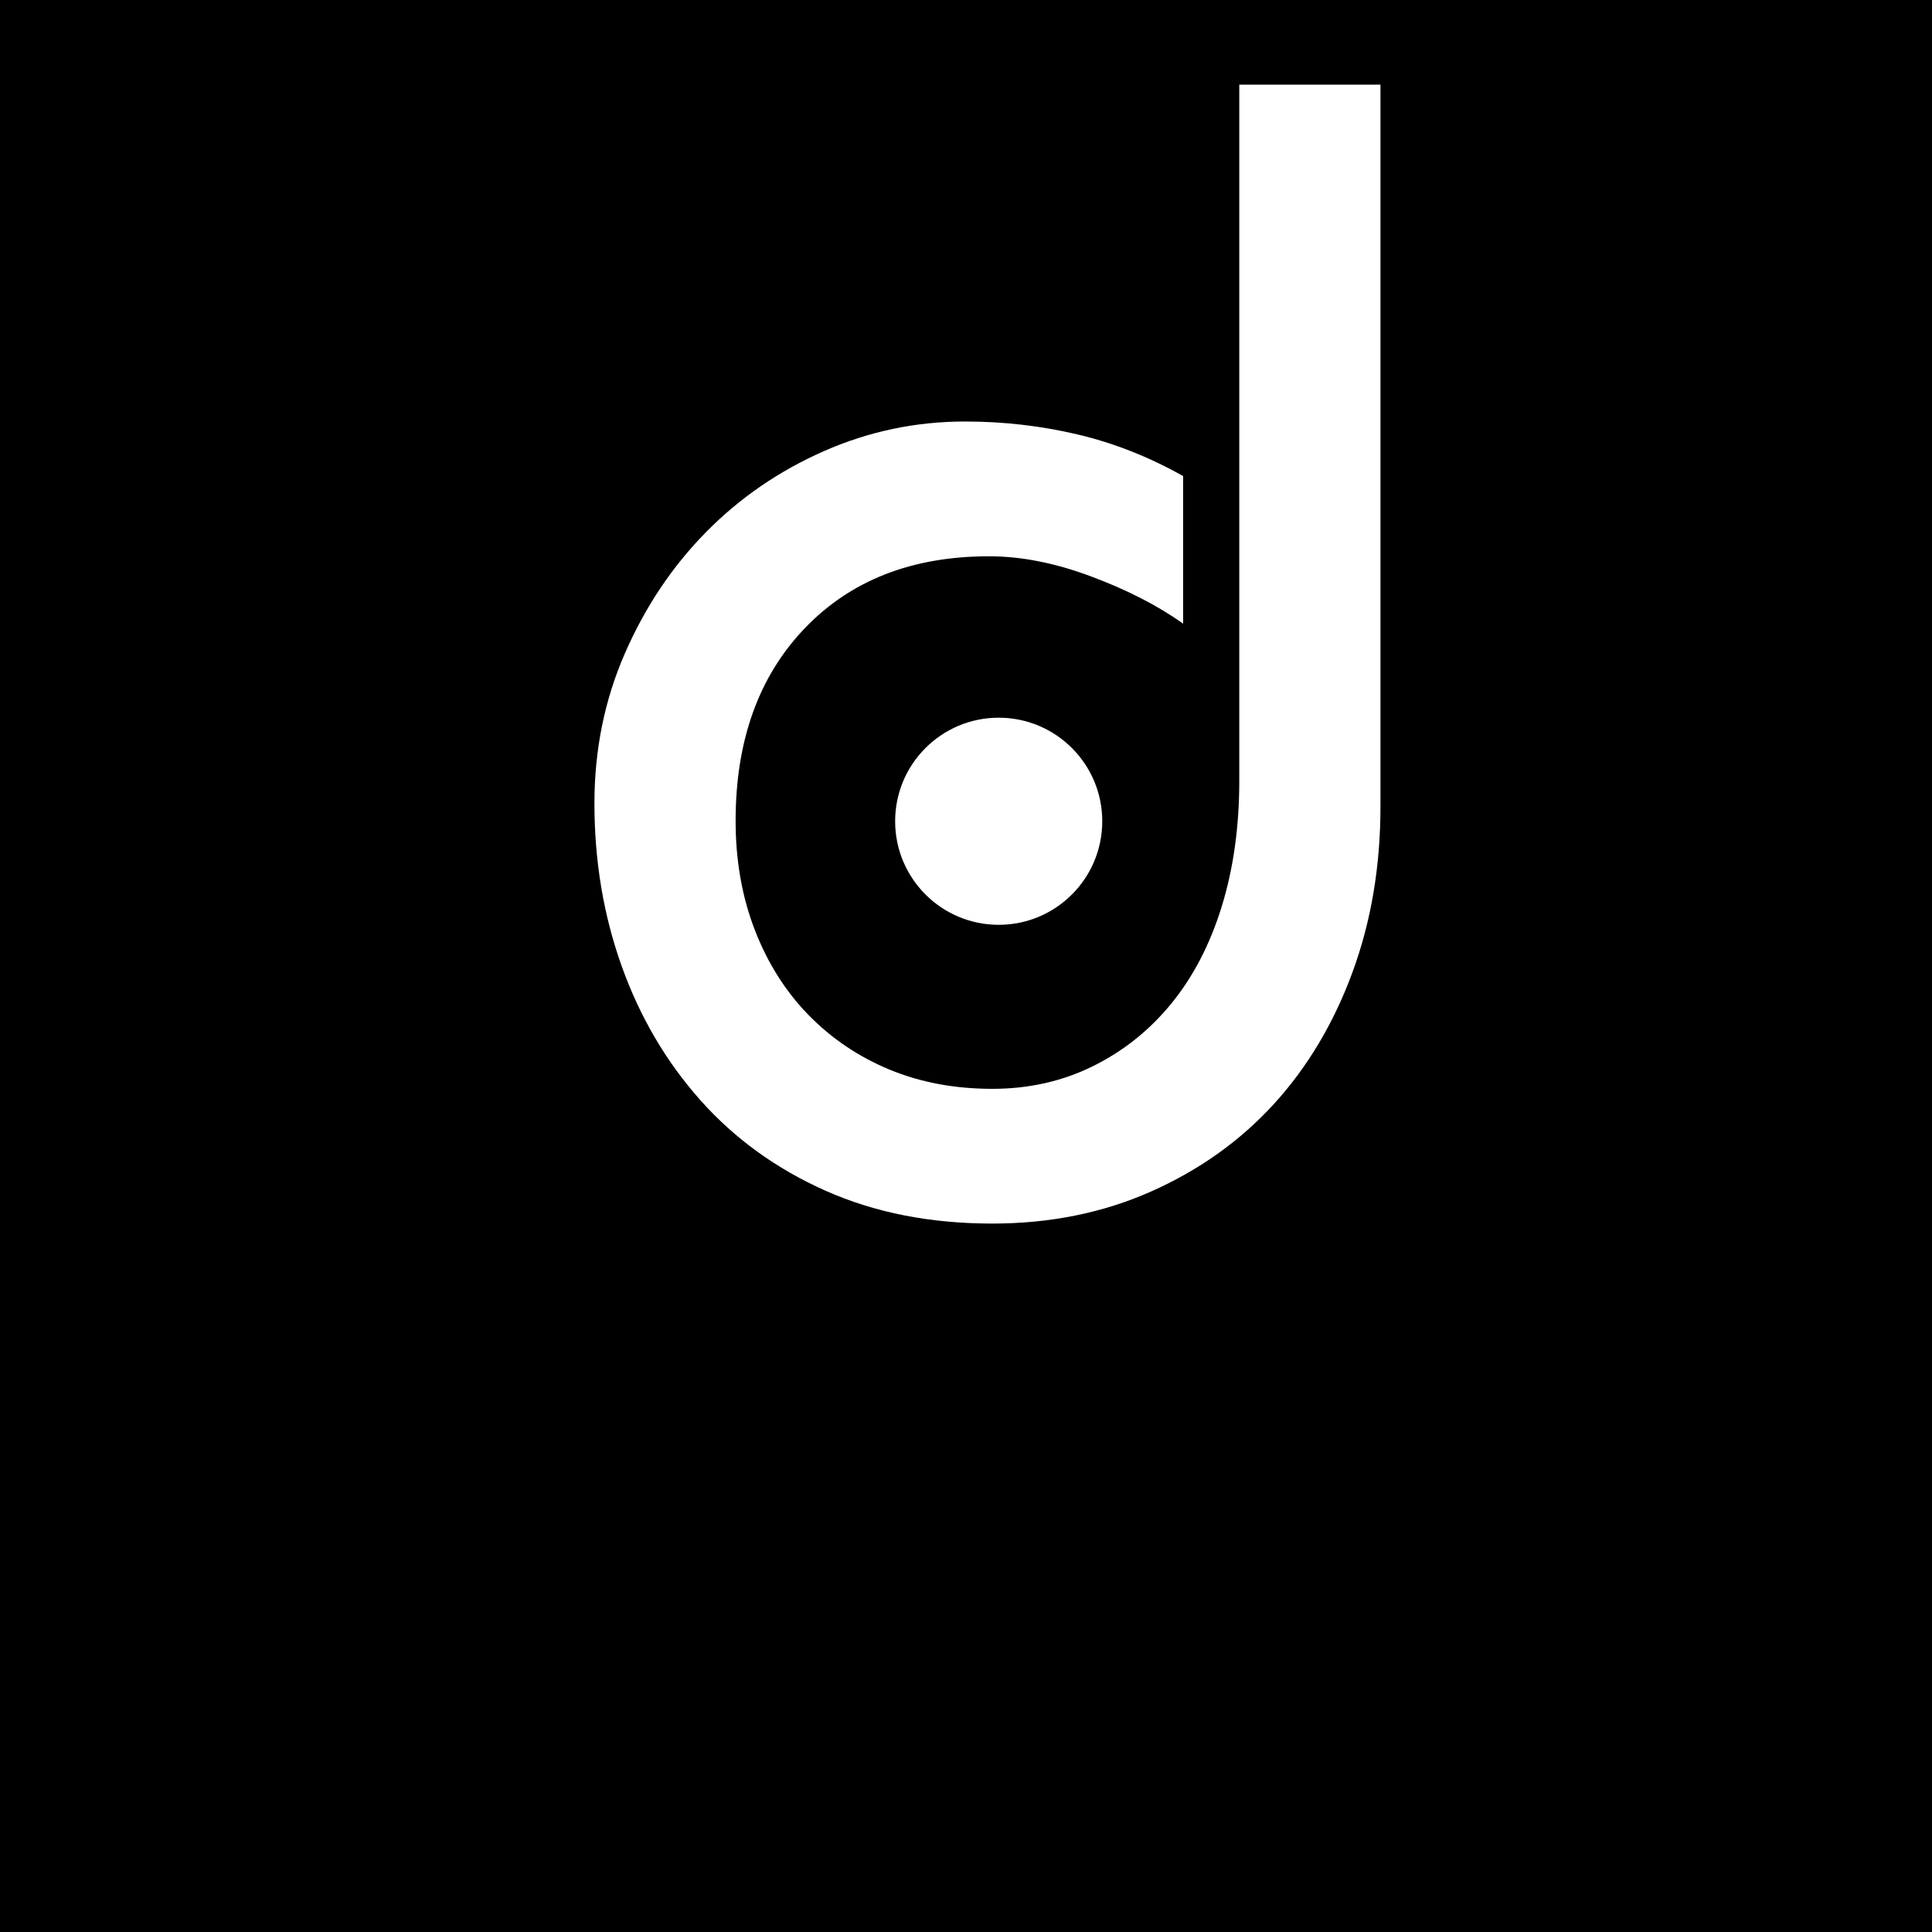
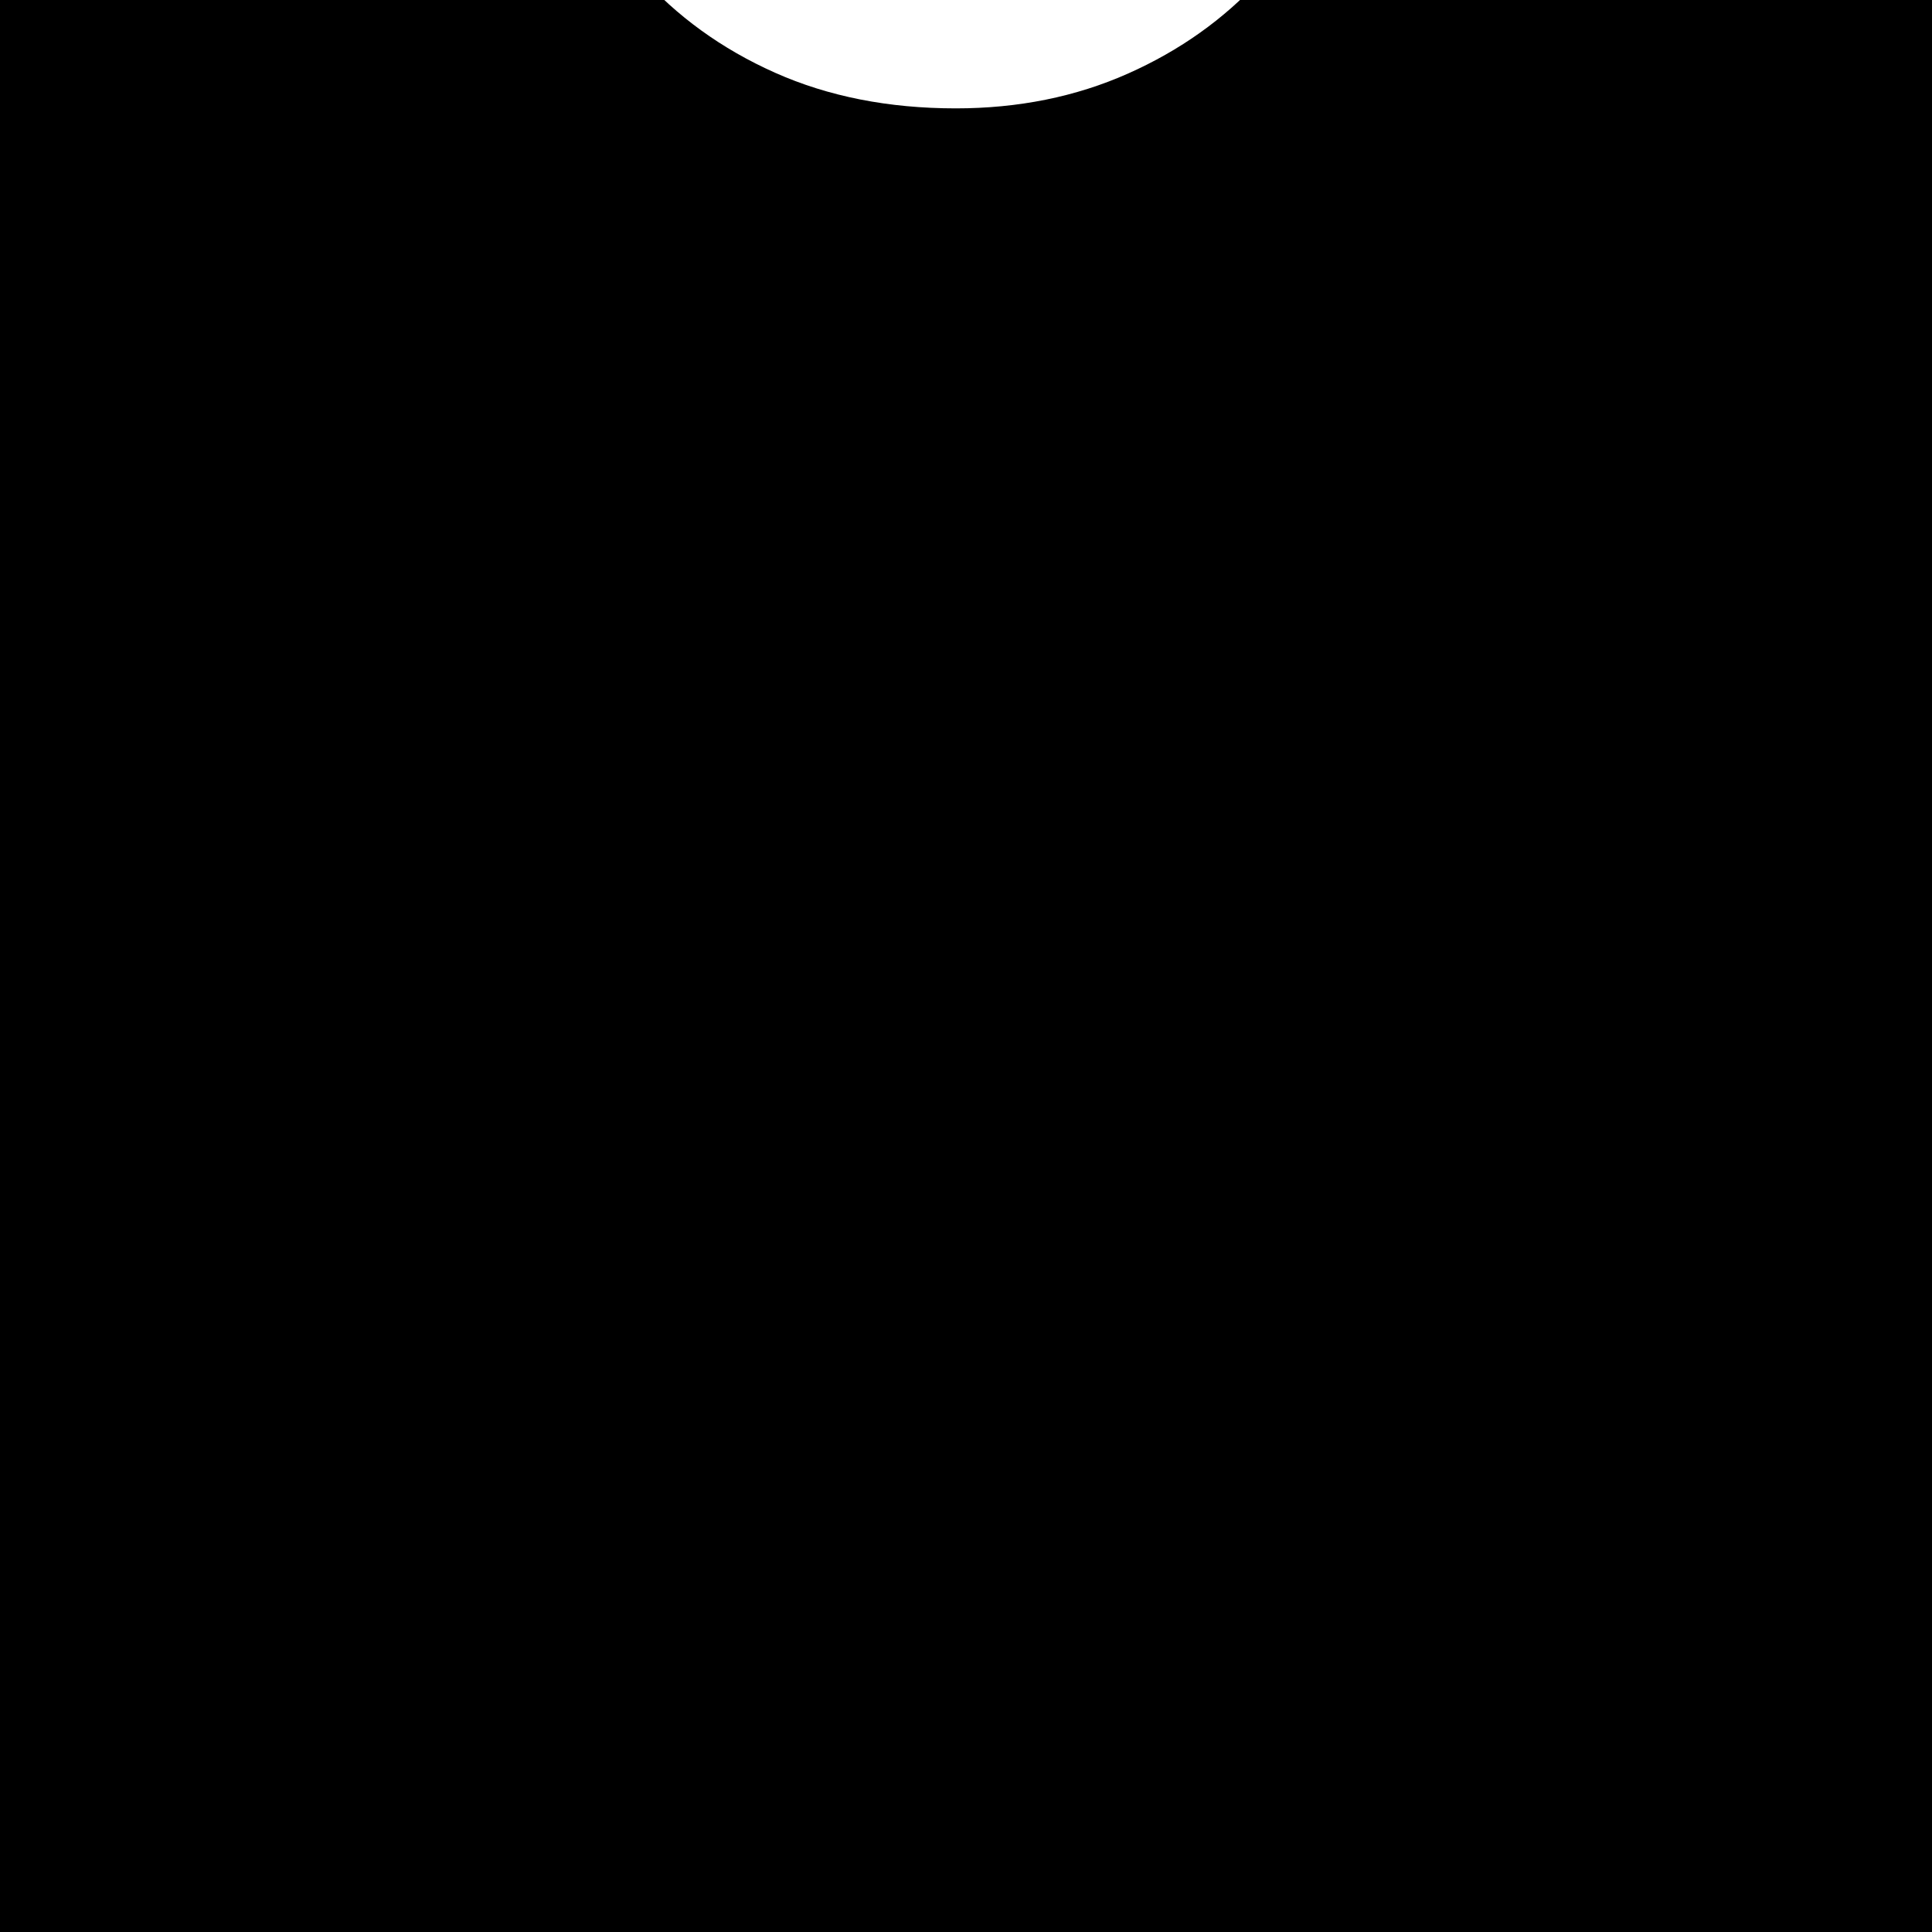
- <svg xmlns="http://www.w3.org/2000/svg" width="100%" zoomAndPan="magnify" viewBox="414 451 650 650" height="100%" preserveAspectRatio="xMidYMid meet" version="1.0">
+ <svg xmlns="http://www.w3.org/2000/svg" width="100%" zoomAndPan="magnify" viewBox="451 829 600 600" height="100%" preserveAspectRatio="xMidYMid meet" version="1.0">
  <defs>
    <g />
    <clipPath id="c72d30e6f1">
      <path d="M 116.16 215.461 L 185.84 215.461 L 185.84 285.145 L 116.16 285.145 Z M 116.16 215.461 " clip-rule="nonzero" />
    </clipPath>
    <clipPath id="66f9d1ce78">
      <path d="M 151 215.461 C 131.758 215.461 116.16 231.062 116.16 250.301 C 116.16 269.543 131.758 285.145 151 285.145 C 170.242 285.145 185.84 269.543 185.84 250.301 C 185.84 231.062 170.242 215.461 151 215.461 Z M 151 215.461 " clip-rule="nonzero" />
    </clipPath>
    <clipPath id="9324ddeded">
      <path d="M 0.16 0.461 L 69.84 0.461 L 69.84 70.145 L 0.16 70.145 Z M 0.16 0.461 " clip-rule="nonzero" />
    </clipPath>
    <clipPath id="bb0de7e9b3">
      <path d="M 35 0.461 C 15.758 0.461 0.16 16.062 0.16 35.301 C 0.16 54.543 15.758 70.145 35 70.145 C 54.242 70.145 69.84 54.543 69.84 35.301 C 69.84 16.062 54.242 0.461 35 0.461 Z M 35 0.461 " clip-rule="nonzero" />
    </clipPath>
    <clipPath id="6b5a12f704">
      <rect x="0" width="70" y="0" height="71" />
    </clipPath>
    <clipPath id="78aeba39bd">
      <rect x="0" width="302" y="0" height="543" />
    </clipPath>
  </defs>
  <rect x="-150" width="1800" fill="#ffffff" y="-150" height="1800" fill-opacity="1" />
  <rect x="-150" width="1800" fill="#000000" y="-150" height="1800" fill-opacity="1" />
  <g transform="matrix(1, 0, 0, 1, 599, 477)">
    <g clip-path="url(#78aeba39bd)">
      <g fill="#ffffff" fill-opacity="1">
        <g transform="translate(0.957794, 380.2643)">
          <g>
            <path d="M 278.484 -377.781 L 278.484 -134.922 C 278.484 -114.773 275.332 -96.156 269.031 -79.062 C 262.738 -61.969 253.926 -47.211 242.594 -34.797 C 231.258 -22.391 217.492 -12.586 201.297 -5.391 C 185.109 1.797 167.301 5.391 147.875 5.391 C 127.008 5.391 108.301 1.703 91.75 -5.672 C 75.195 -13.047 61.16 -23.207 49.641 -36.156 C 38.129 -49.113 29.316 -64.133 23.203 -81.219 C 17.086 -98.312 14.031 -116.57 14.031 -136 C 14.031 -153.988 17.445 -170.805 24.281 -186.453 C 31.125 -202.109 40.211 -215.691 51.547 -227.203 C 62.879 -238.723 76.098 -247.812 91.203 -254.469 C 106.316 -261.125 122.148 -264.453 138.703 -264.453 C 151.648 -264.453 164.238 -263.008 176.469 -260.125 C 188.707 -257.25 200.582 -252.57 212.094 -246.094 L 212.094 -196.453 C 203.457 -202.566 193.113 -207.867 181.062 -212.359 C 169.008 -216.859 157.586 -219.109 146.797 -219.109 C 120.891 -219.109 100.203 -211.016 84.734 -194.828 C 69.266 -178.641 61.531 -157.051 61.531 -130.062 C 61.531 -116.75 63.688 -104.516 68 -93.359 C 72.32 -82.211 78.348 -72.68 86.078 -64.766 C 93.816 -56.848 102.898 -50.727 113.328 -46.406 C 123.766 -42.094 135.281 -39.938 147.875 -39.938 C 160.102 -39.938 171.344 -42.453 181.594 -47.484 C 191.852 -52.523 200.672 -59.539 208.047 -68.531 C 215.422 -77.531 221.086 -88.414 225.047 -101.188 C 229.004 -113.957 230.984 -128.082 230.984 -143.562 L 230.984 -377.781 Z M 278.484 -377.781 " />
          </g>
        </g>
      </g>
      <g clip-path="url(#c72d30e6f1)">
        <g clip-path="url(#66f9d1ce78)">
          <g transform="matrix(1, 0, 0, 1, 116, 215)">
            <g clip-path="url(#6b5a12f704)">
              <g clip-path="url(#9324ddeded)">
                <g clip-path="url(#bb0de7e9b3)">
                  <path fill="#ffffff" d="M 0.16 0.461 L 69.84 0.461 L 69.84 70.145 L 0.16 70.145 Z M 0.16 0.461 " fill-opacity="1" fill-rule="nonzero" />
                </g>
              </g>
            </g>
          </g>
        </g>
      </g>
    </g>
  </g>
</svg>
